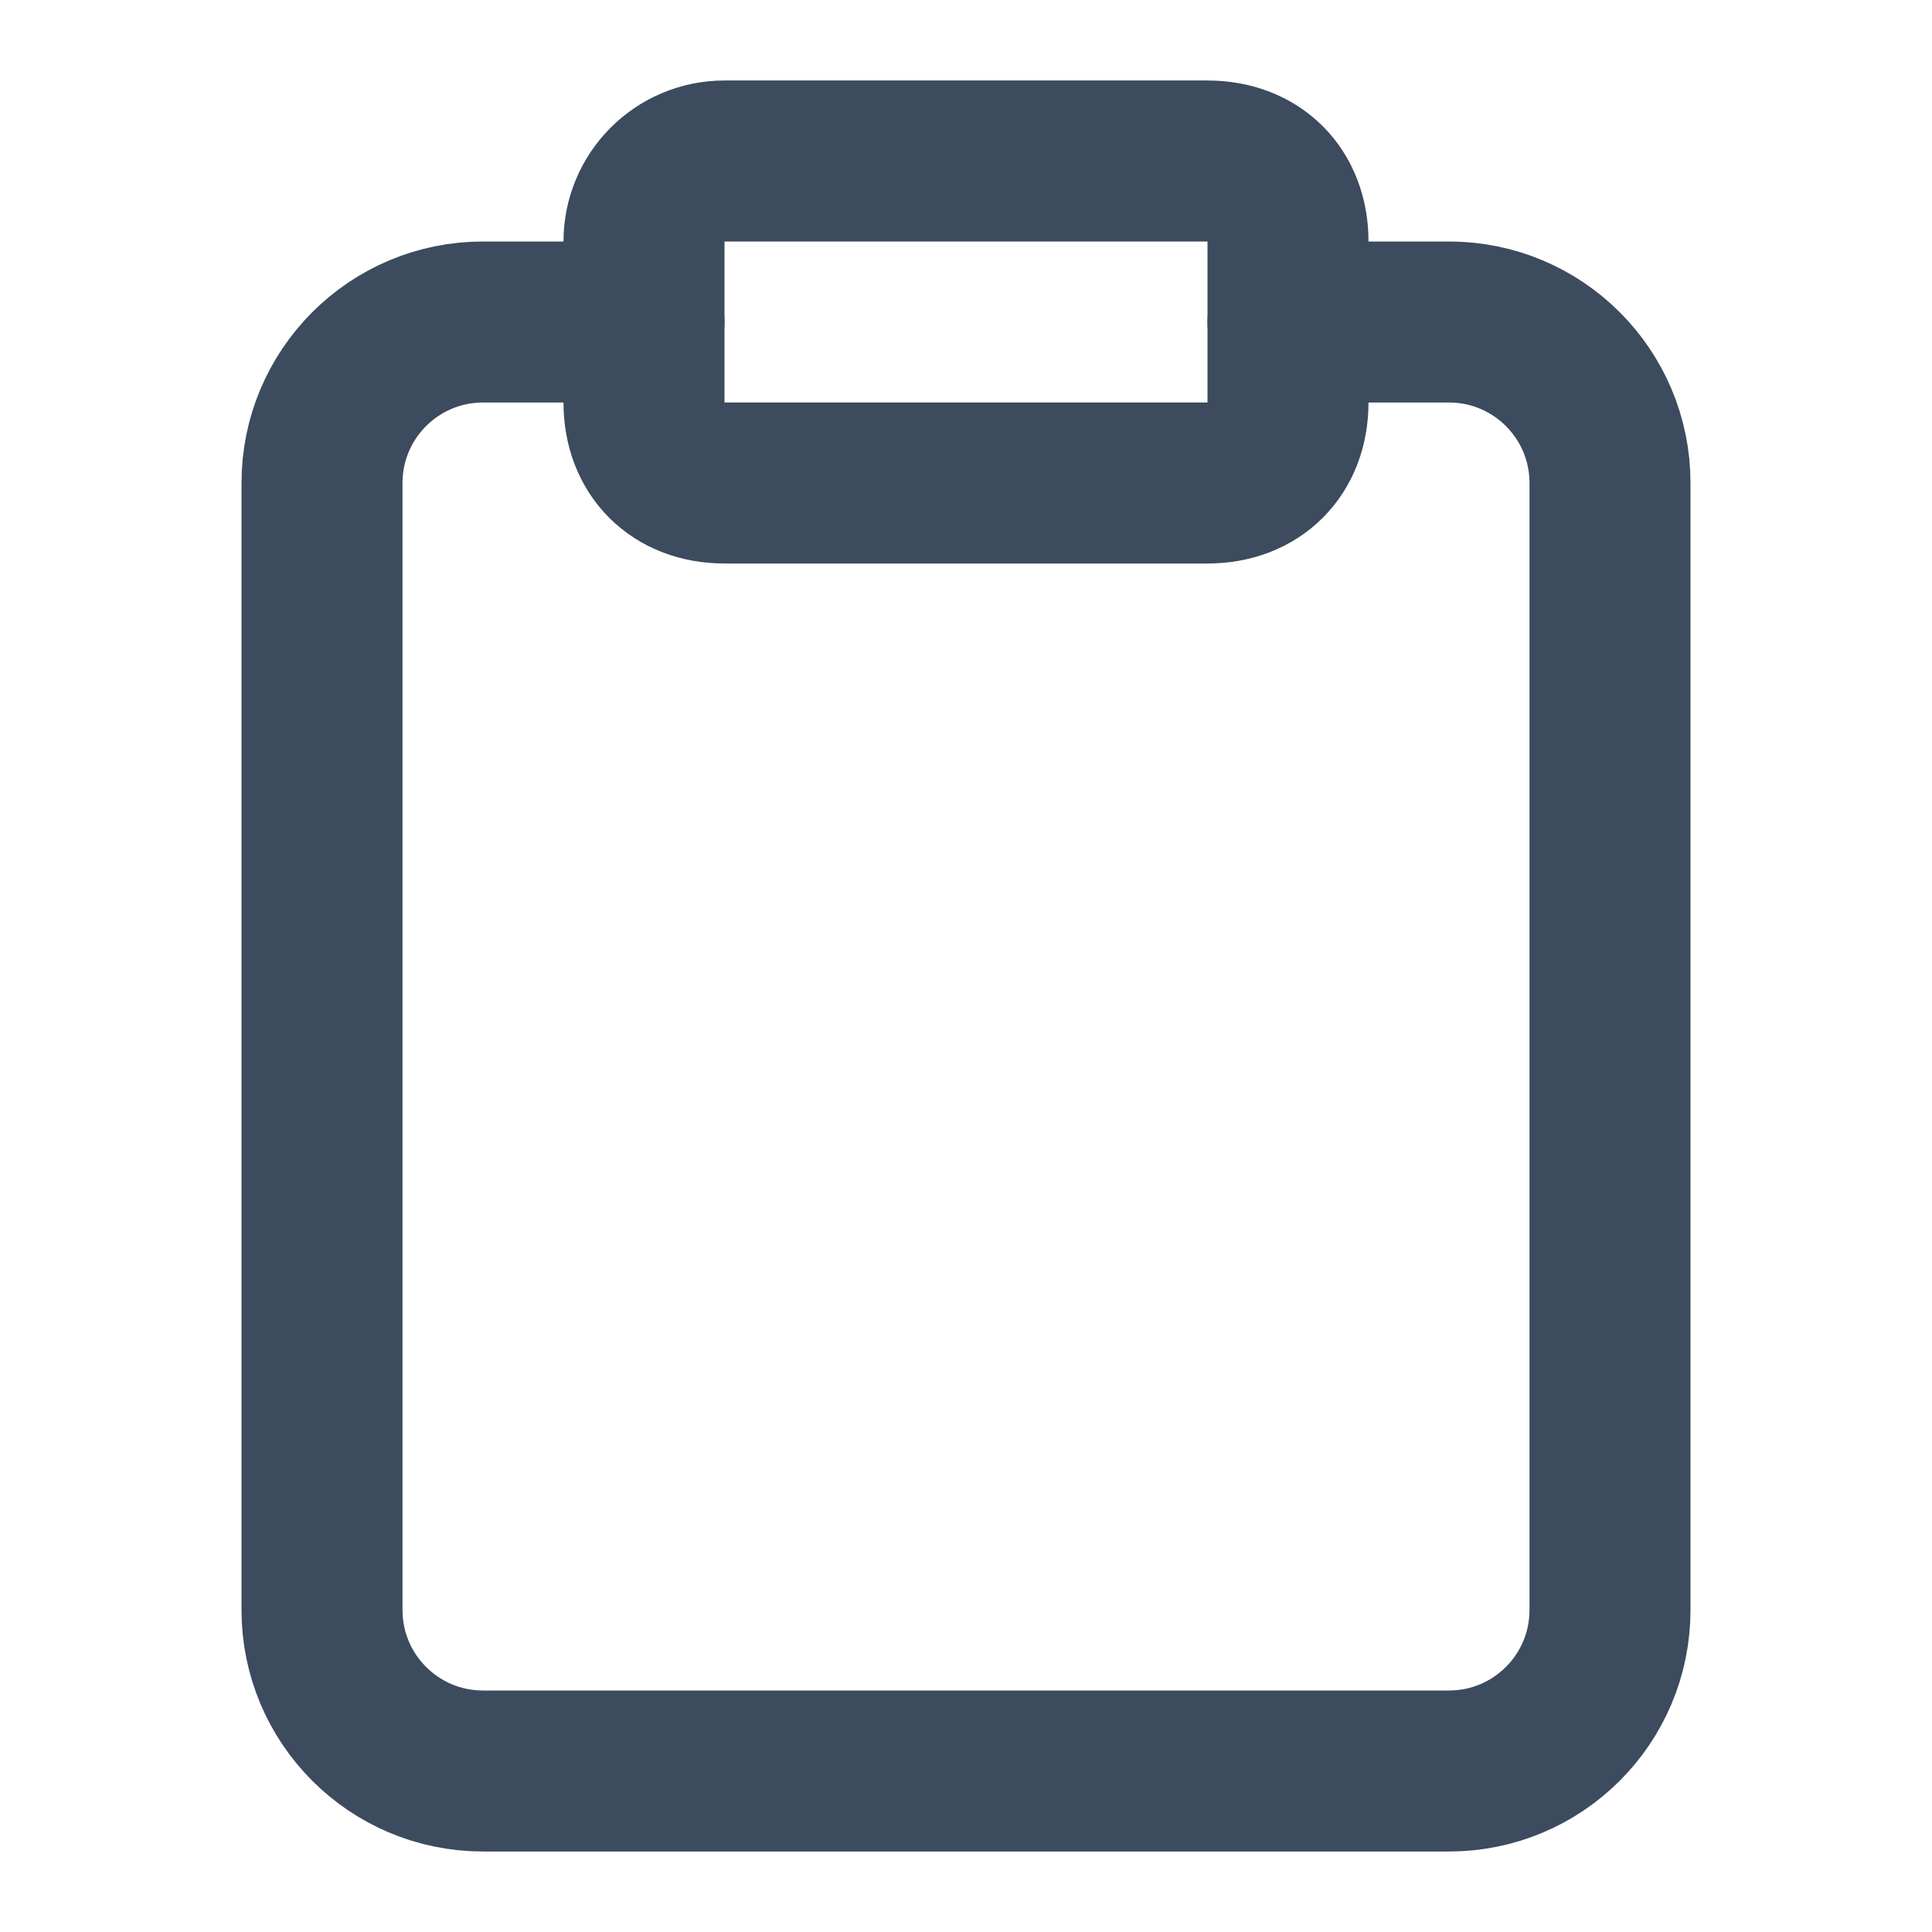
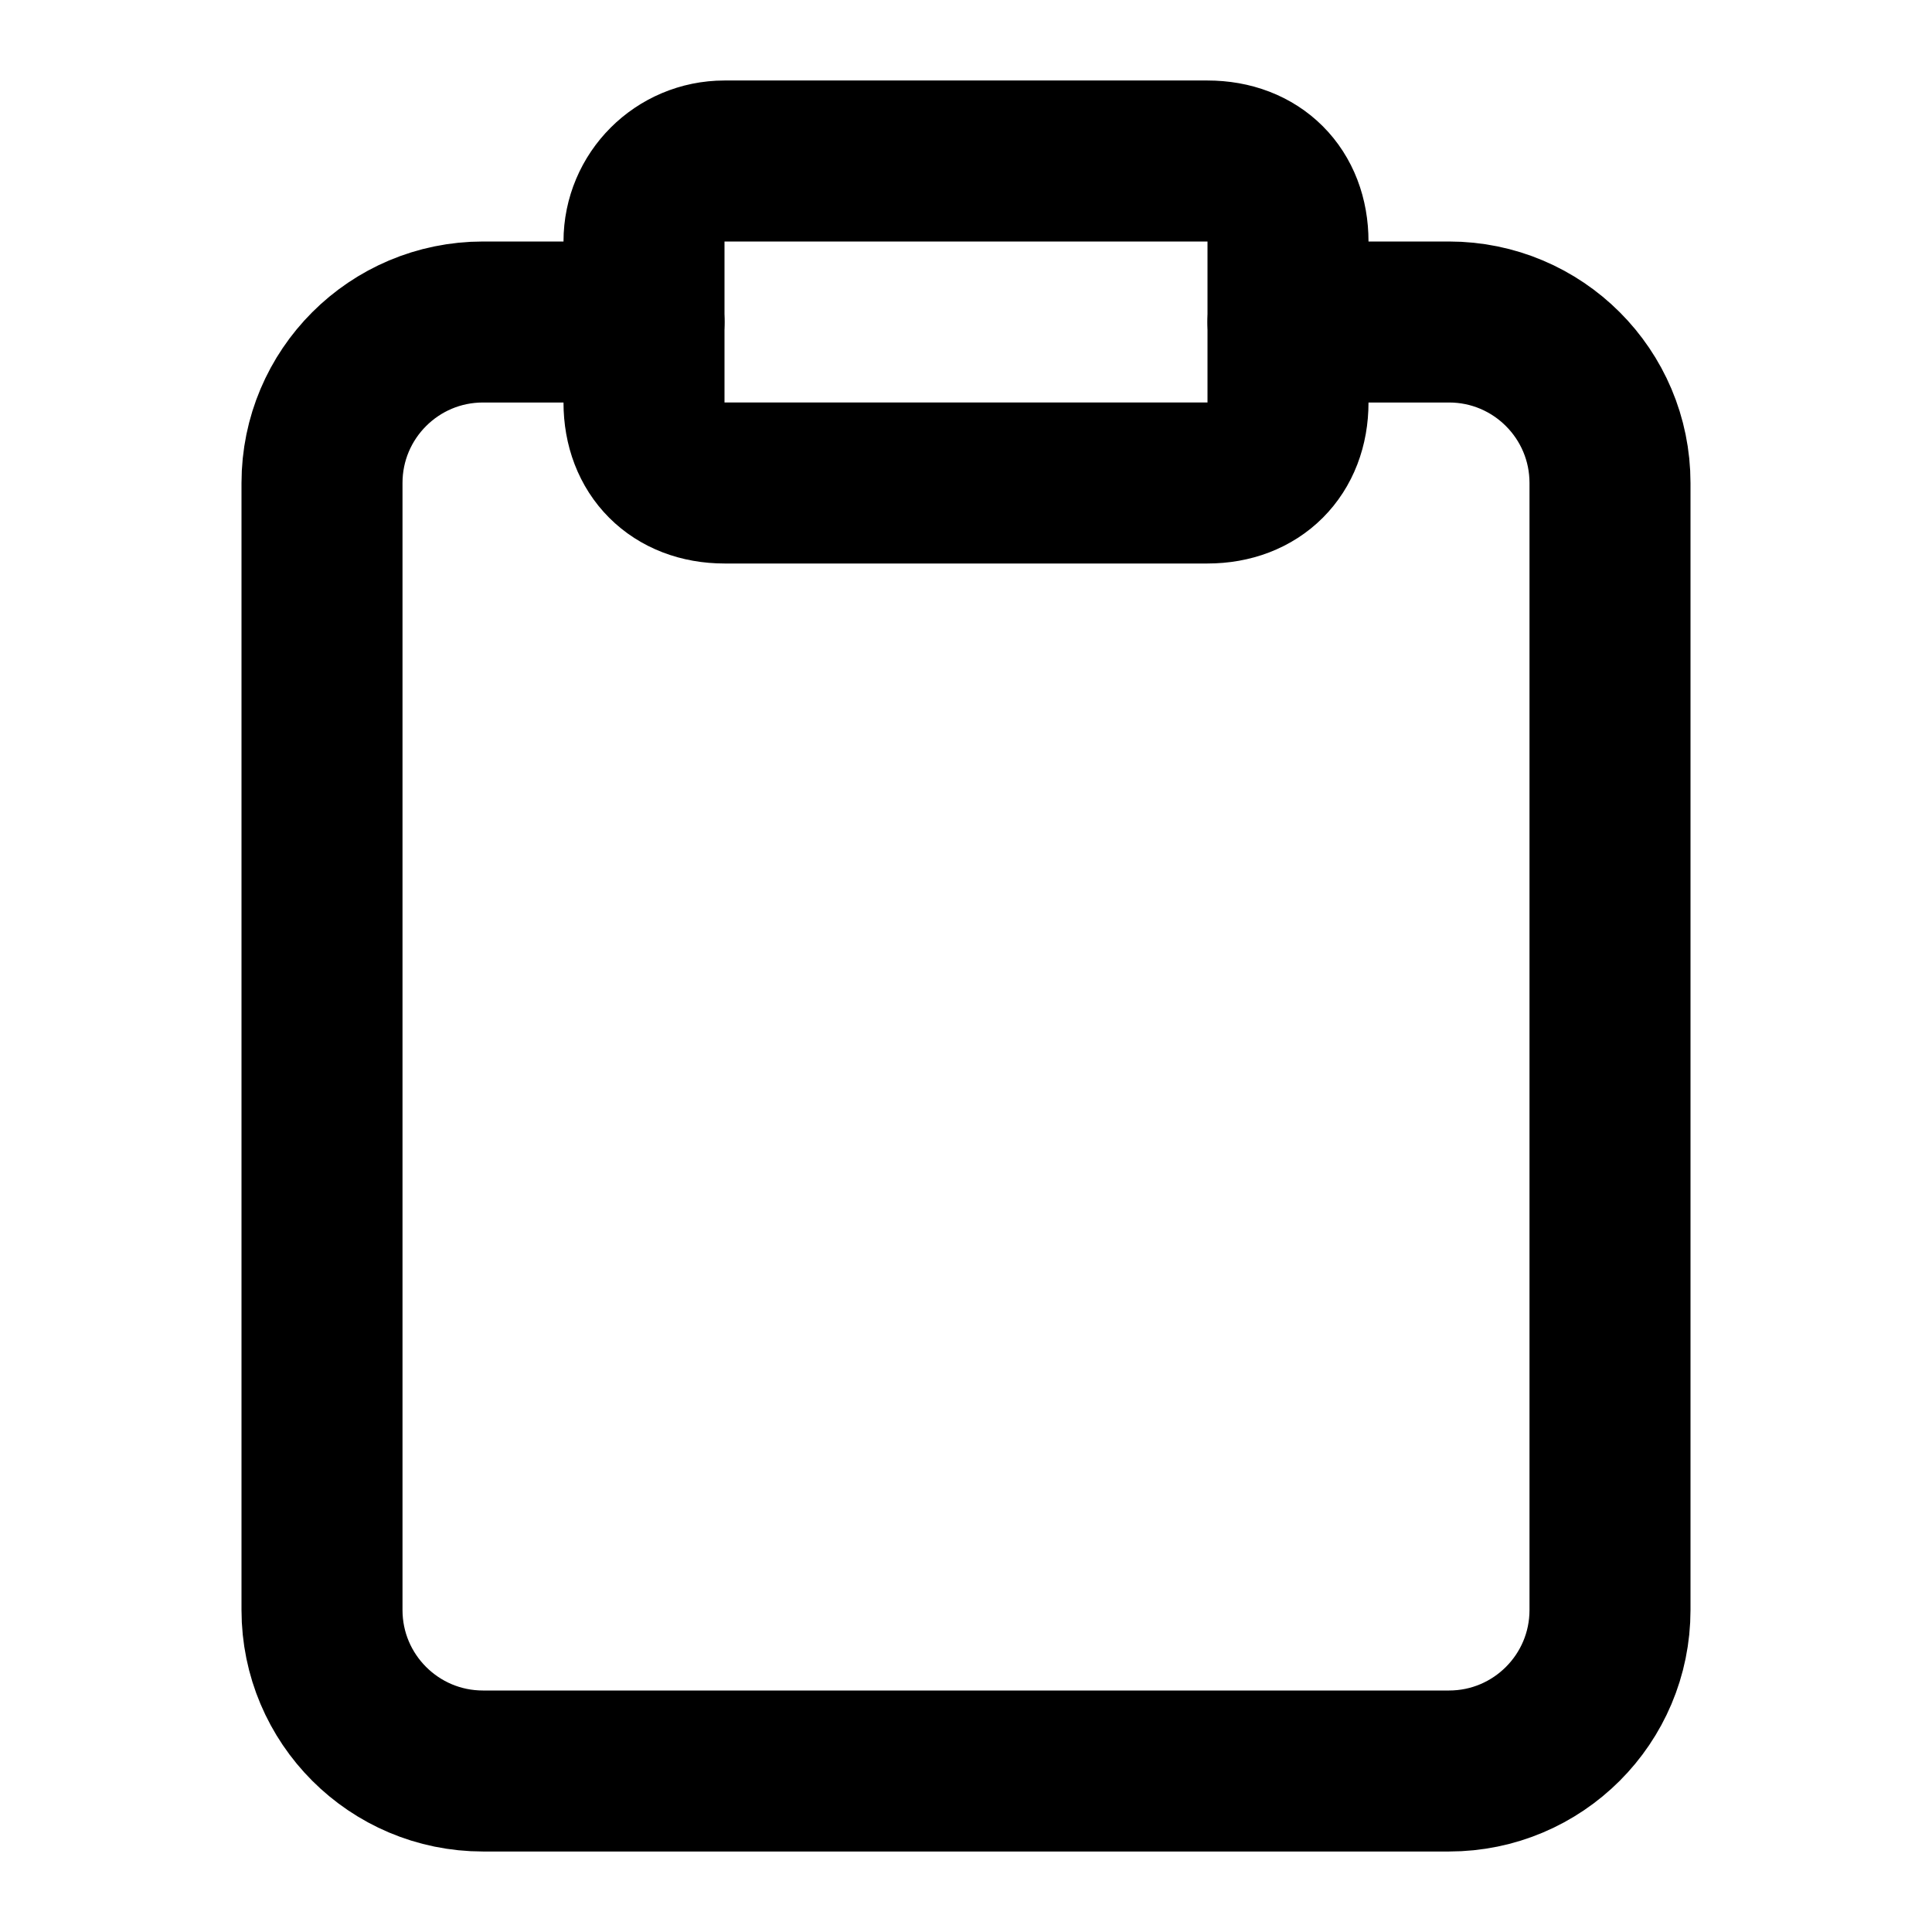
- <svg xmlns="http://www.w3.org/2000/svg" width="24" height="24" fill="none" viewBox="0 0 24 24">
-   <path stroke="#3C4B5D" stroke-linecap="round" stroke-linejoin="round" stroke-width="2" d="M16 4h2a2 2 0 0 1 2 2v14a2 2 0 0 1-2 2H6a2 2 0 0 1-2-2V6a2 2 0 0 1 2-2h2" />
-   <path stroke="#3C4B5D" stroke-linecap="round" stroke-linejoin="round" stroke-width="2" d="M15 2H9a1 1 0 0 0-1 1v2c0 .6.4 1 1 1h6c.6 0 1-.4 1-1V3c0-.6-.4-1-1-1Z" />
+ <svg xmlns="http://www.w3.org/2000/svg" fill="none" viewBox="0 0 24 24">
+   <path stroke="currentColor" stroke-linecap="round" stroke-linejoin="round" stroke-width="2" d="M16 4h2a2 2 0 0 1 2 2v14a2 2 0 0 1-2 2H6a2 2 0 0 1-2-2V6a2 2 0 0 1 2-2h2" />
+   <path stroke="currentColor" stroke-linecap="round" stroke-linejoin="round" stroke-width="2" d="M15 2H9a1 1 0 0 0-1 1v2c0 .6.4 1 1 1h6c.6 0 1-.4 1-1V3c0-.6-.4-1-1-1Z" />
</svg>
